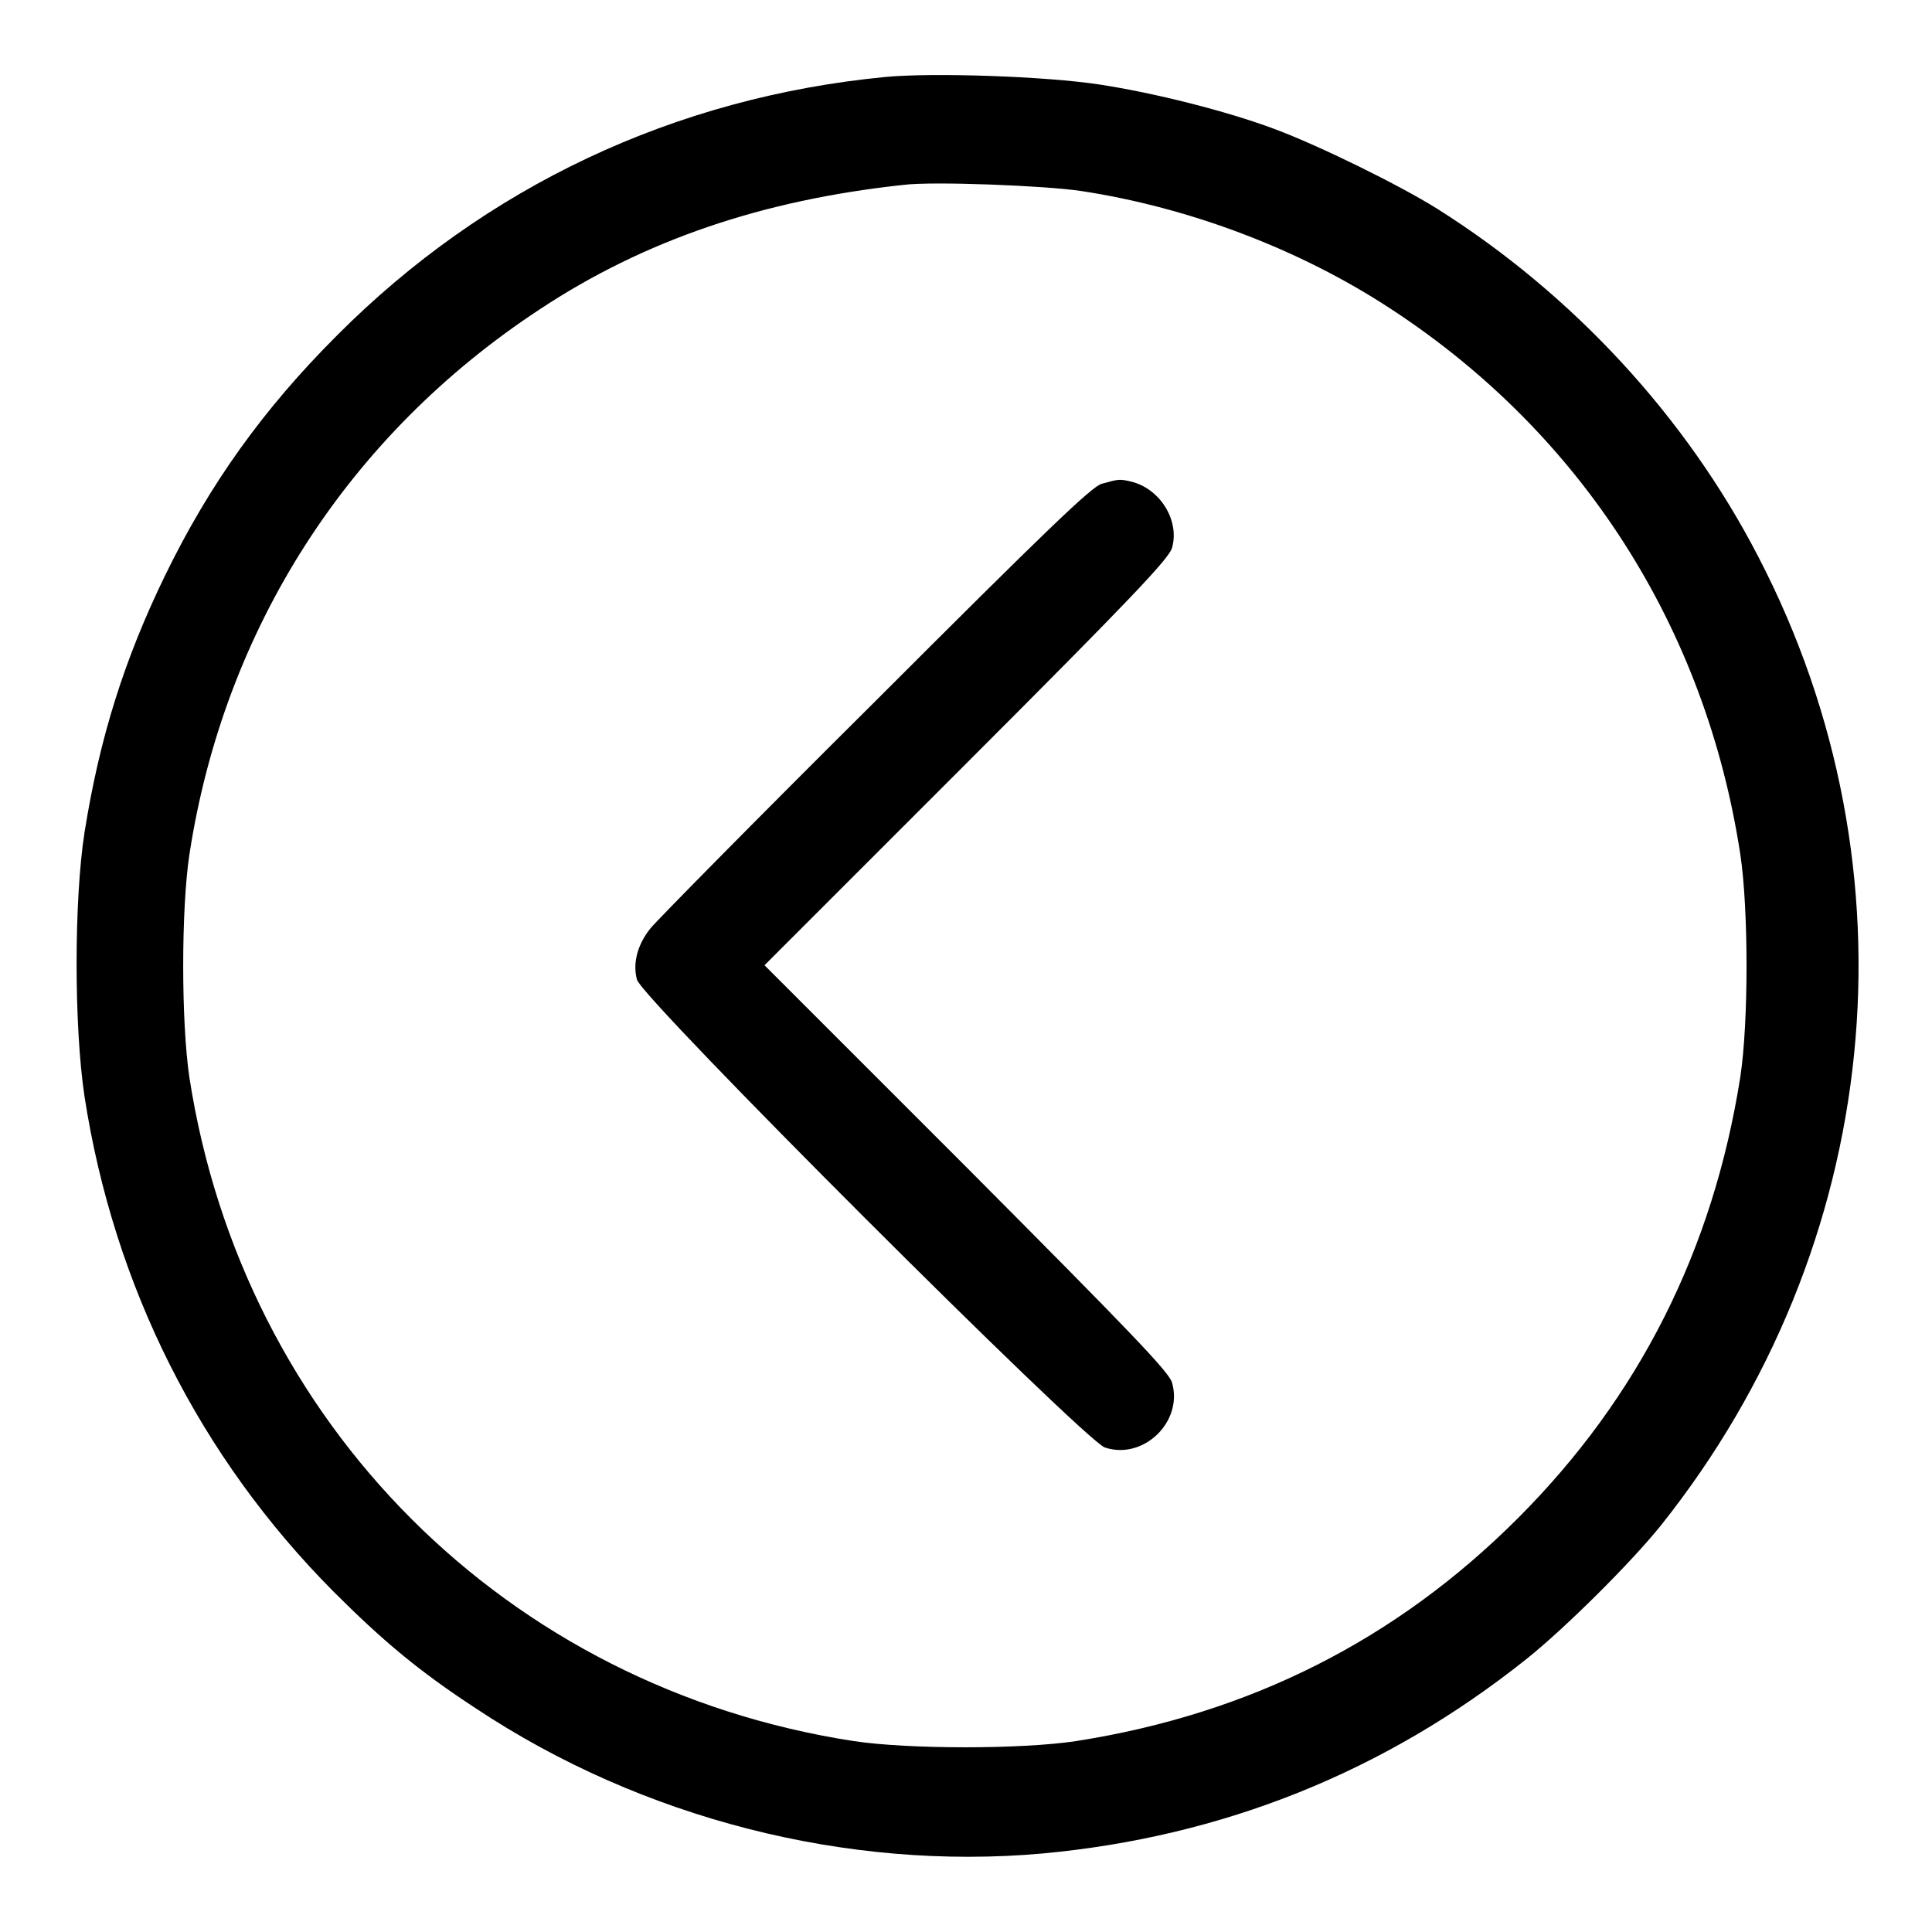
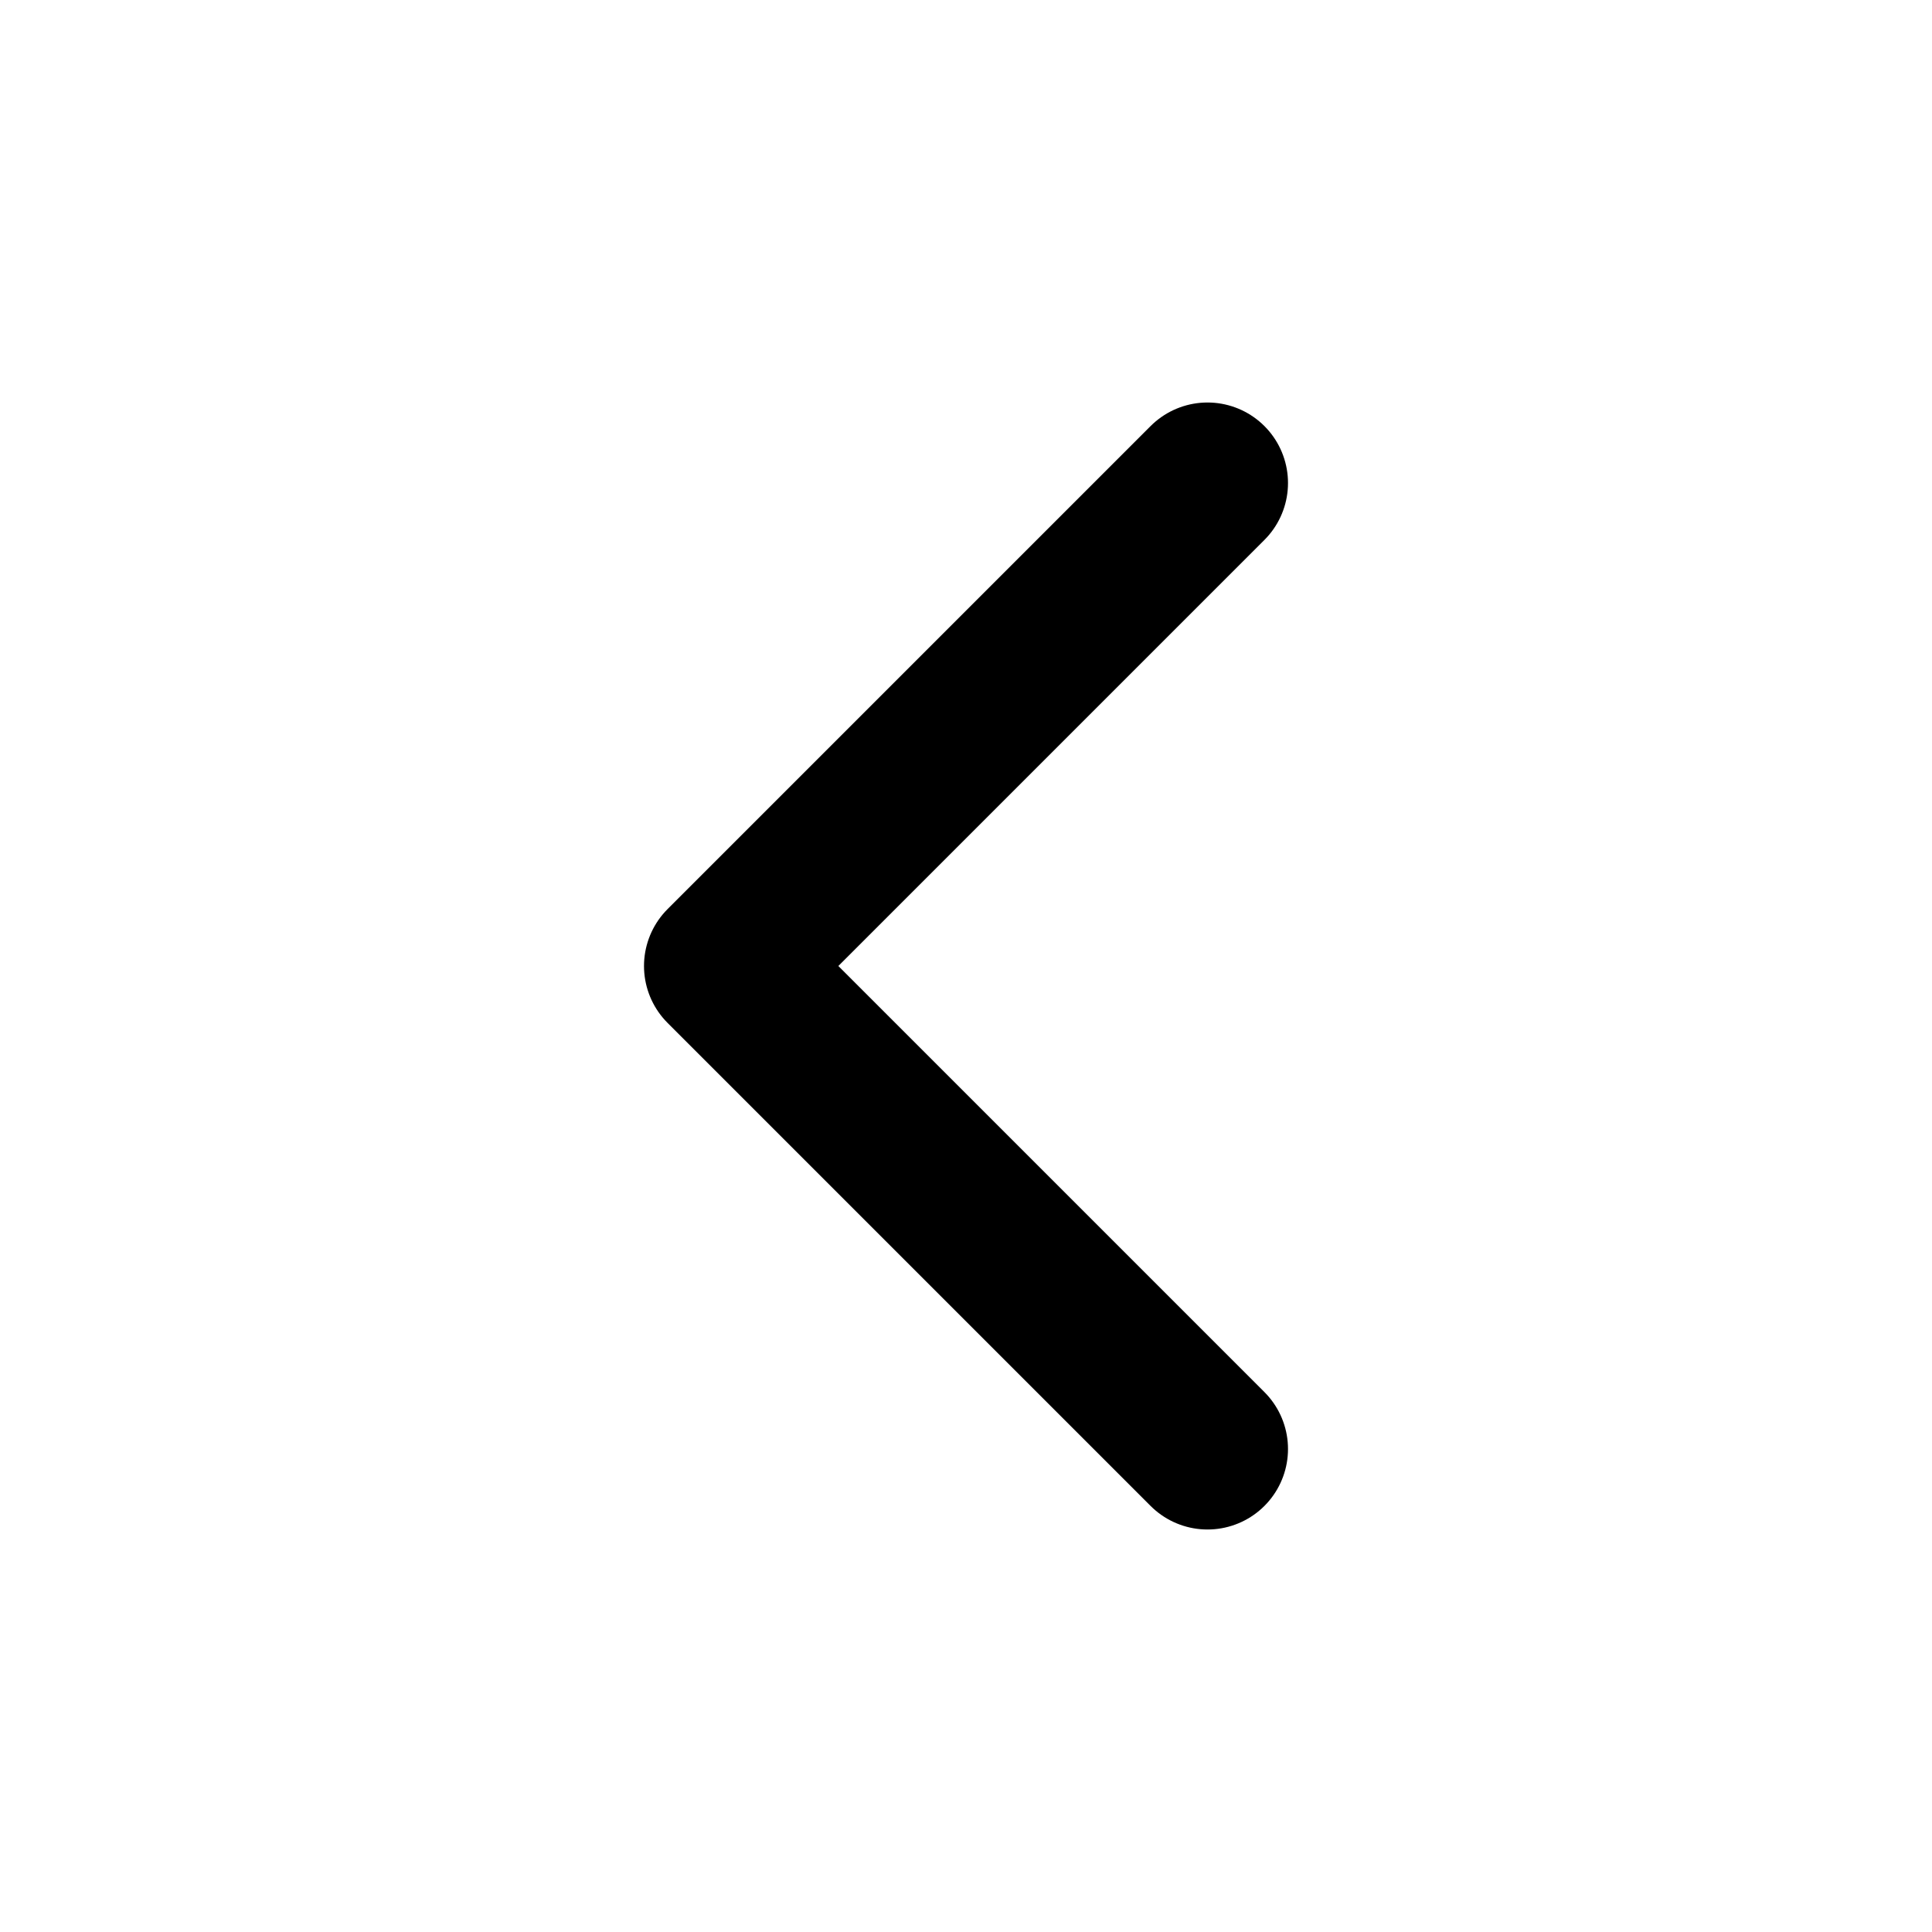
- <svg xmlns="http://www.w3.org/2000/svg" version="1.1" x="0px" y="0px" viewBox="0 0 256 256" enable-background="new 0 0 256 256" xml:space="preserve">
-   <g>
-     <g>
-       <g>
-         <path fill="#000000" d="M117.3,10.2c-27.9,2.7-53,14.5-72.7,34.3c-9.7,9.7-16.8,19.6-22.7,31.7c-5.4,11.1-8.7,21.5-10.7,34.1c-1.4,9-1.4,25.7,0,35c3.9,25.2,15.3,47.8,33,65.6c6.6,6.6,11.4,10.6,18.9,15.5c22,14.6,49.2,21.5,75,19.2c23.9-2.2,45.4-10.8,64.2-25.8c5-4,13.7-12.6,17.8-17.7c29.4-36.9,34.5-86.7,12.9-128.3c-9.6-18.6-24.6-34.8-42.5-46.1c-5.1-3.2-15.7-8.4-21.6-10.6c-6.4-2.4-16-4.8-23.2-5.9C138.5,10.1,123.6,9.6,117.3,10.2z M143.2,25.3c14.5,2.2,29.2,7.8,41.2,15.7c25.2,16.5,41.6,42.1,46.2,72.2c1.1,7.3,1.1,22.3,0,29.5c-3.6,22.9-13.4,42.4-29.5,58.5c-16.1,16.1-35.5,25.9-58.5,29.5c-7.2,1.1-22.2,1.1-29.5,0c-46-7.1-80.9-42.1-88-87.9c-1.1-7.4-1.1-22.3,0-29.6c4.6-29.9,21-55.5,46.4-72.2c13.9-9.2,29.6-14.5,48.2-16.5C123.6,24,138.5,24.6,143.2,25.3z" />
-         <path fill="#000000" d="M146,64.1c-1.3,0.3-7.8,6.6-30,28.8c-15.7,15.6-29,29.1-29.8,30.1c-1.7,2.1-2.4,4.6-1.8,6.8c0.6,2.5,59.3,61.1,62,62c5.1,1.7,10.4-3.4,8.9-8.6c-0.4-1.4-5.4-6.6-27.2-28.5l-26.8-26.8l26.8-26.8c21.9-21.9,26.8-27.1,27.2-28.5c1-3.5-1.4-7.6-5.1-8.7C148.3,63.4,148.2,63.5,146,64.1z" />
-       </g>
-     </g>
-   </g>
+ <svg xmlns="http://www.w3.org/2000/svg" width="24" height="24" viewBox="0 0 24 24" fill="none" stroke="currentColor" stroke-width="2" stroke-linecap="round" stroke-linejoin="round" class="lucide lucide-chevron-left">
+   <path d="m15 18-6-6 6-6" />
</svg>
